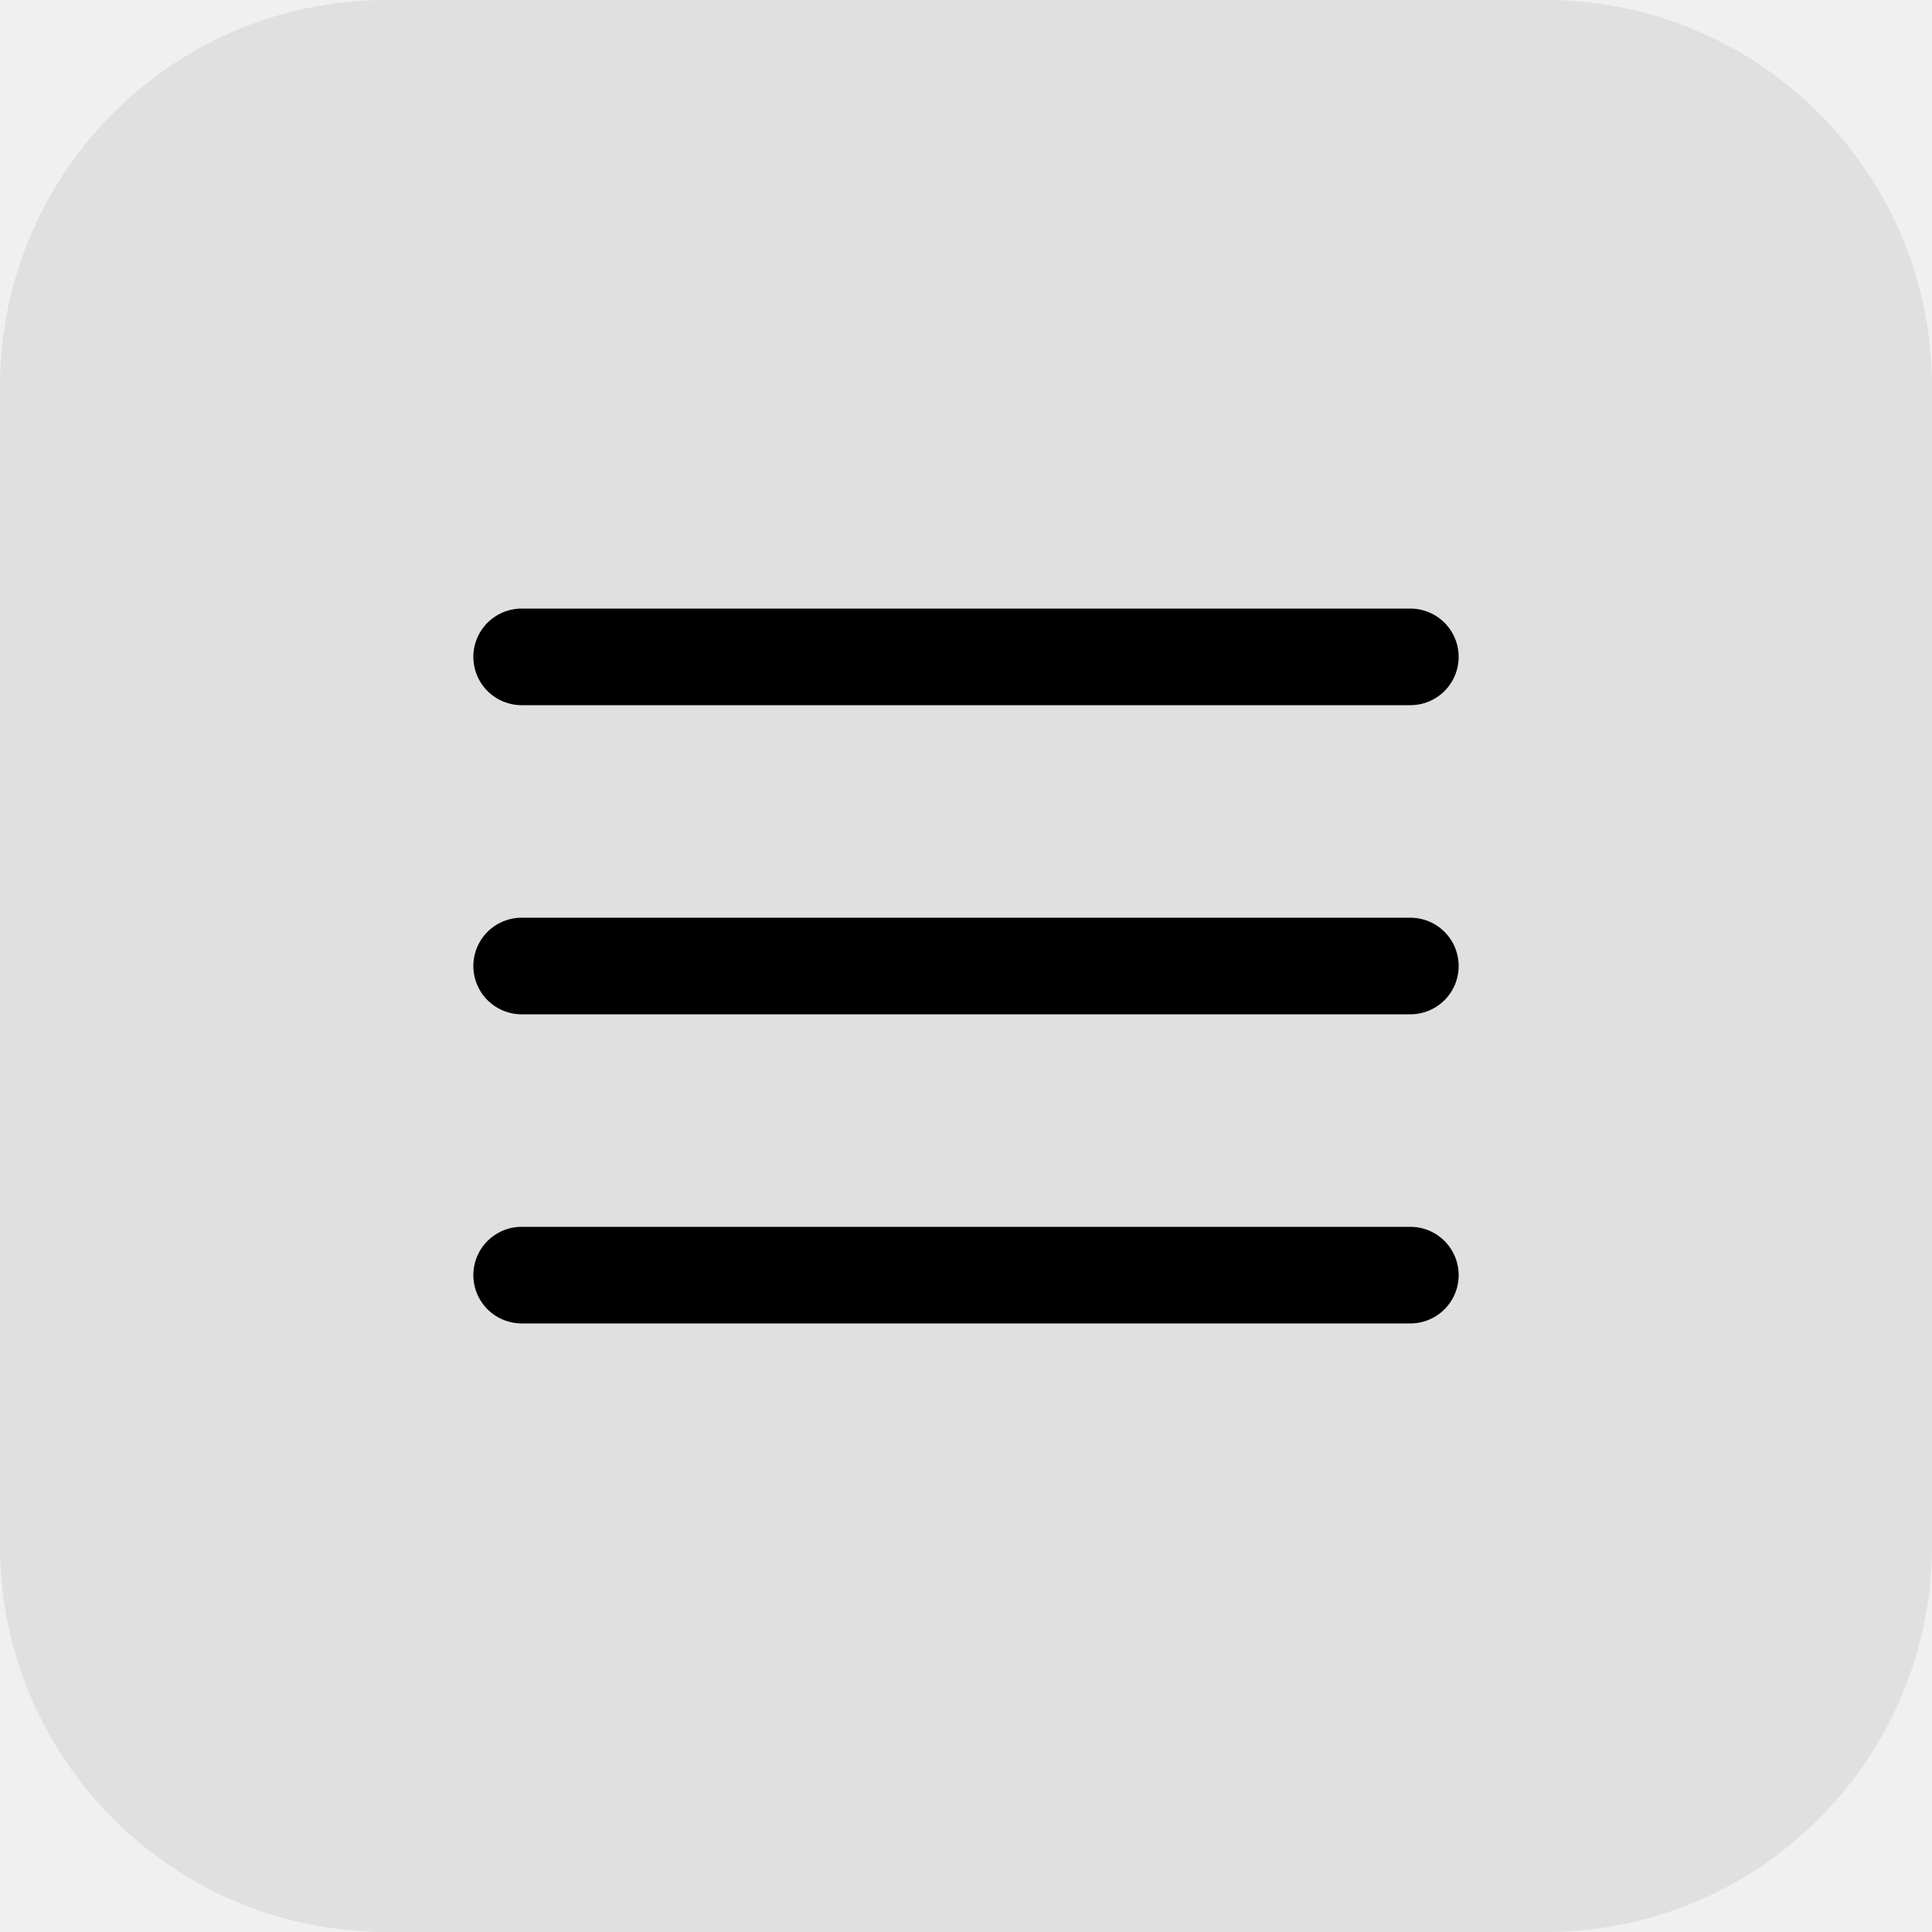
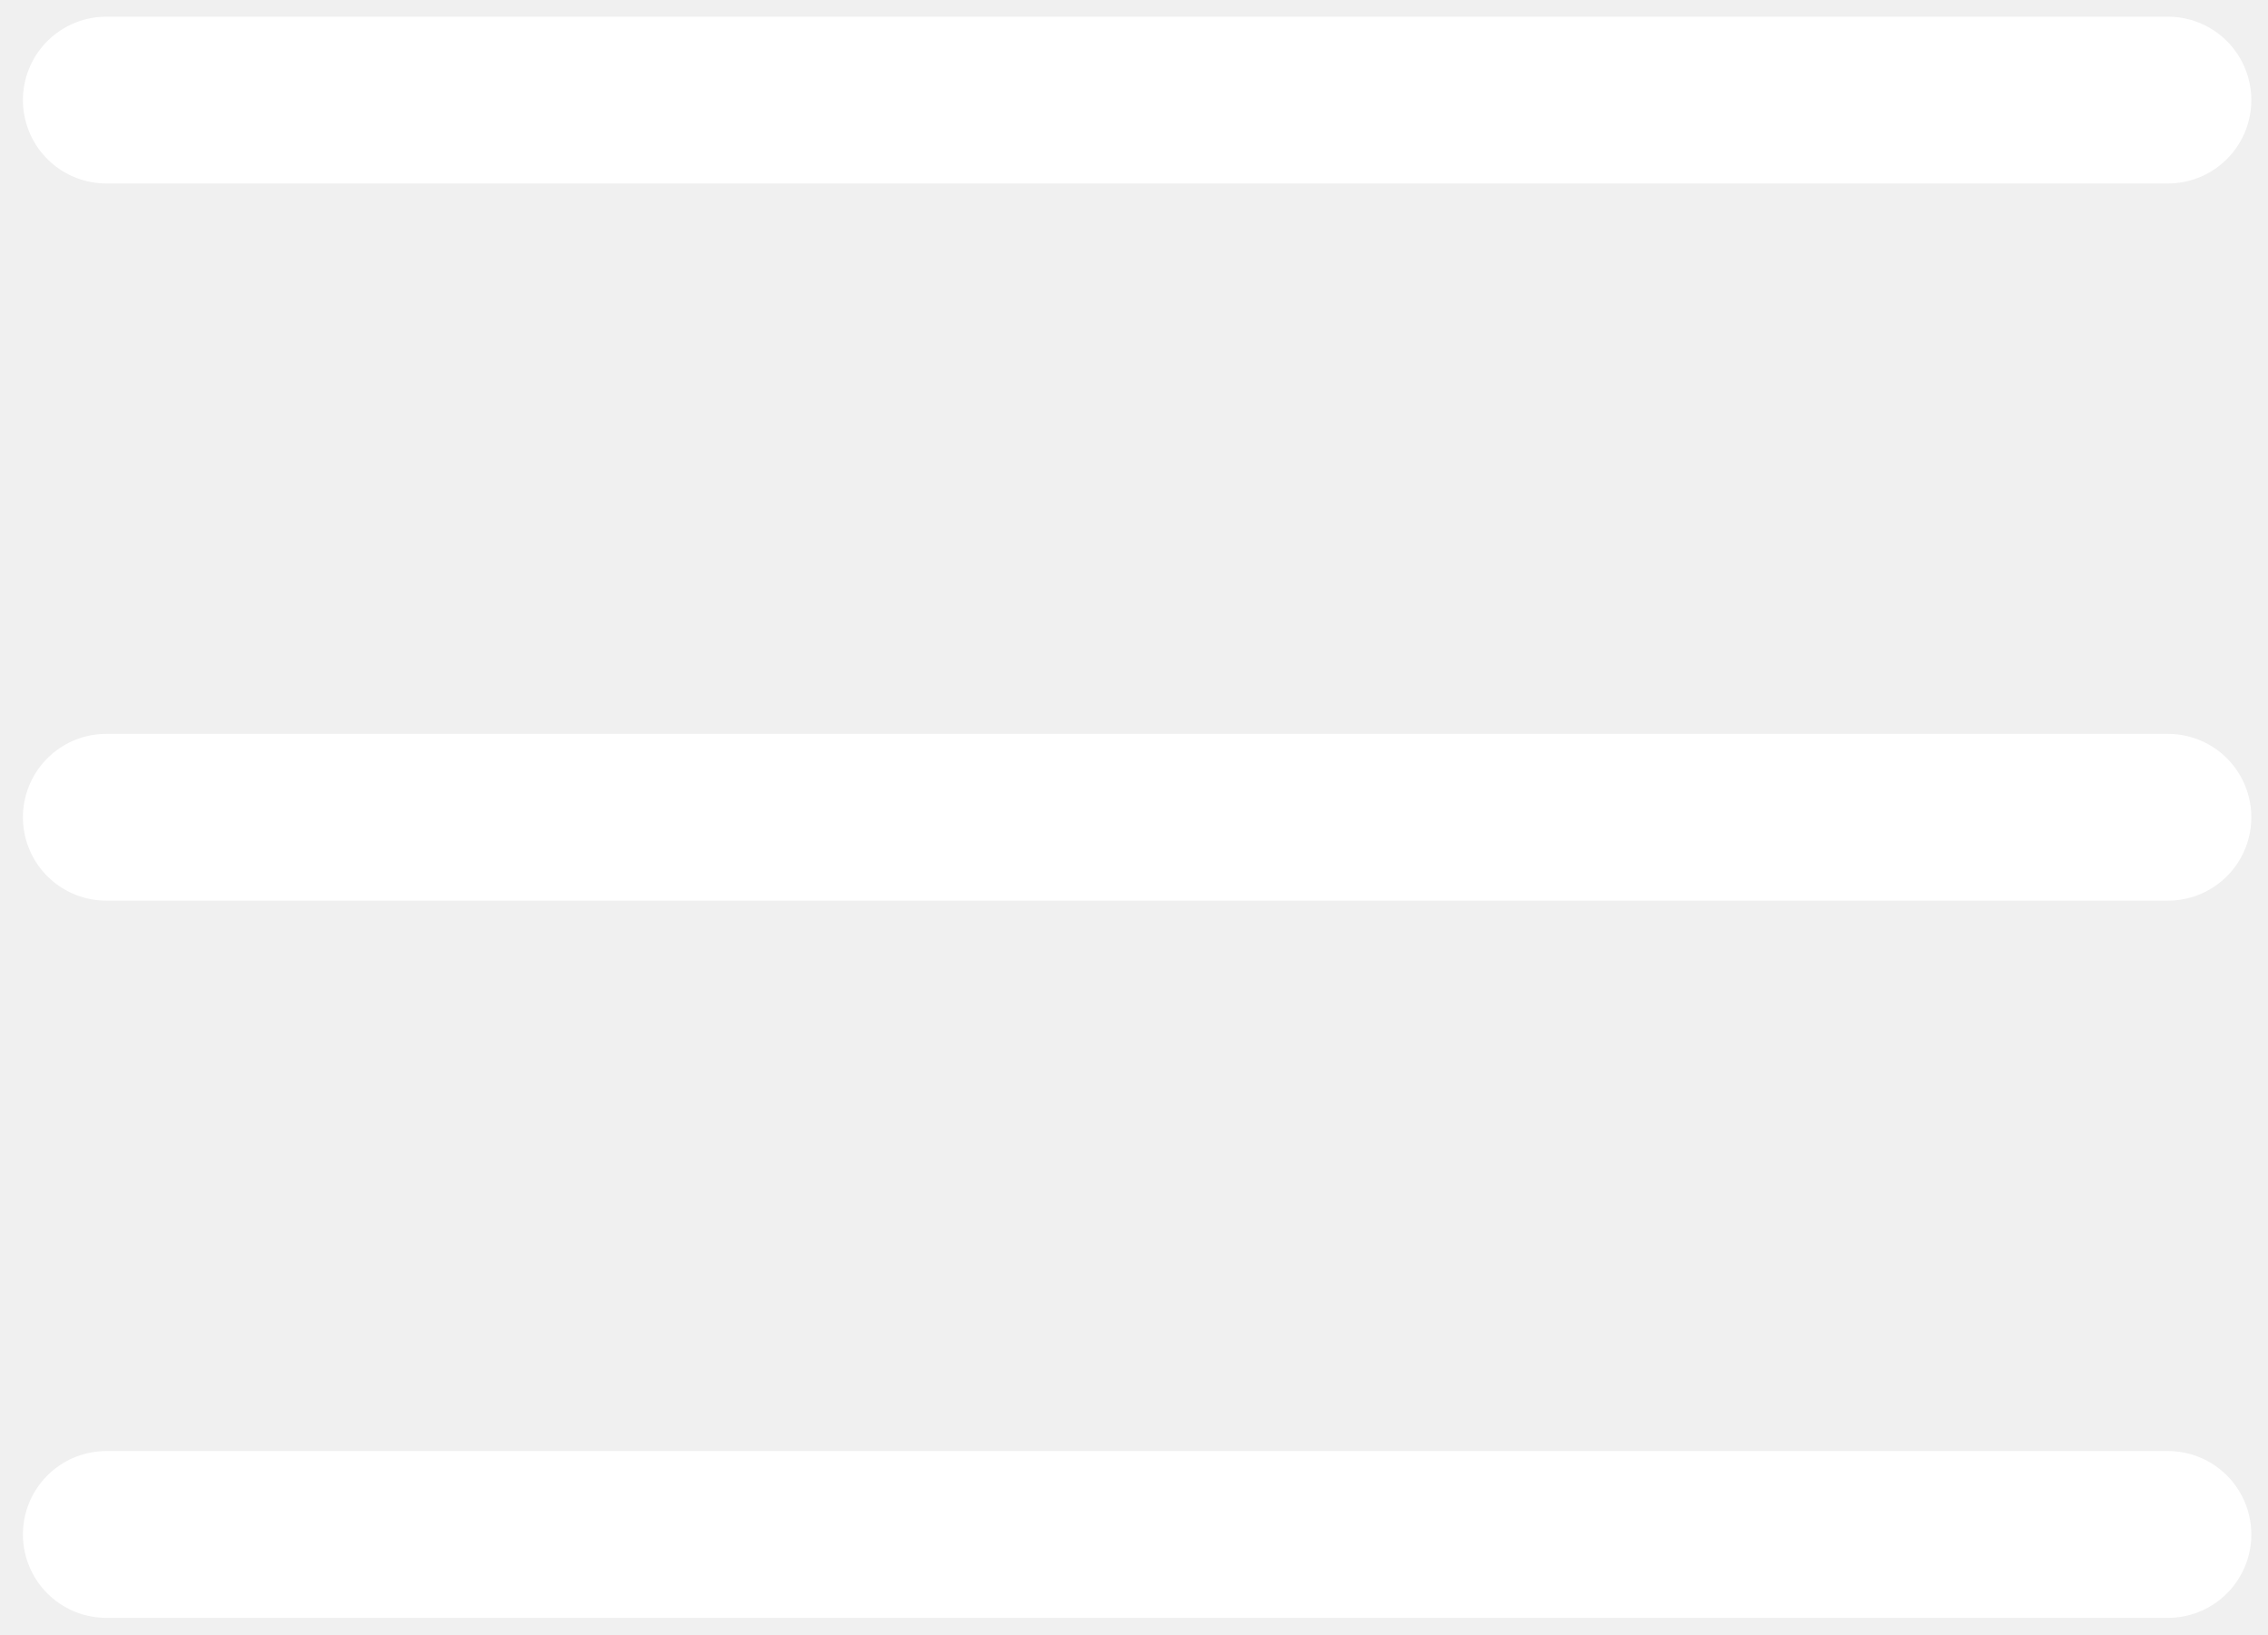
- <svg xmlns="http://www.w3.org/2000/svg" width="100" height="100" viewBox="0 0 100 100" fill="none">
-   <g id="square">
-     <rect id="Rectangle 1" x="100" y="100" width="100" height="100" rx="20" transform="rotate(-180 100 100)" fill="#D9D9D9" fill-opacity="0.7" />
-     <path id="Vector 1" d="M73 66L27 66" stroke="black" stroke-width="5" stroke-linecap="round" />
-     <path id="Vector 2" d="M73 50L27 50" stroke="black" stroke-width="5" stroke-linecap="round" />
-     <path id="Vector 3" d="M73 34L27 34" stroke="black" stroke-width="5" stroke-linecap="round" />
+ <svg xmlns="http://www.w3.org/2000/svg" width="68" height="49" viewBox="0 0 68 49" fill="none">
+   <g id="Group 2">
+     <path id="Vector 1" d="M65 46L3.187 46" stroke="white" stroke-width="5" stroke-linecap="round" />
+     <path id="Vector 2" d="M65 24.5L3.187 24.5" stroke="white" stroke-width="5" stroke-linecap="round" />
+     <path id="Vector 3" d="M65 3L3.187 3" stroke="white" stroke-width="5" stroke-linecap="round" />
  </g>
</svg>
